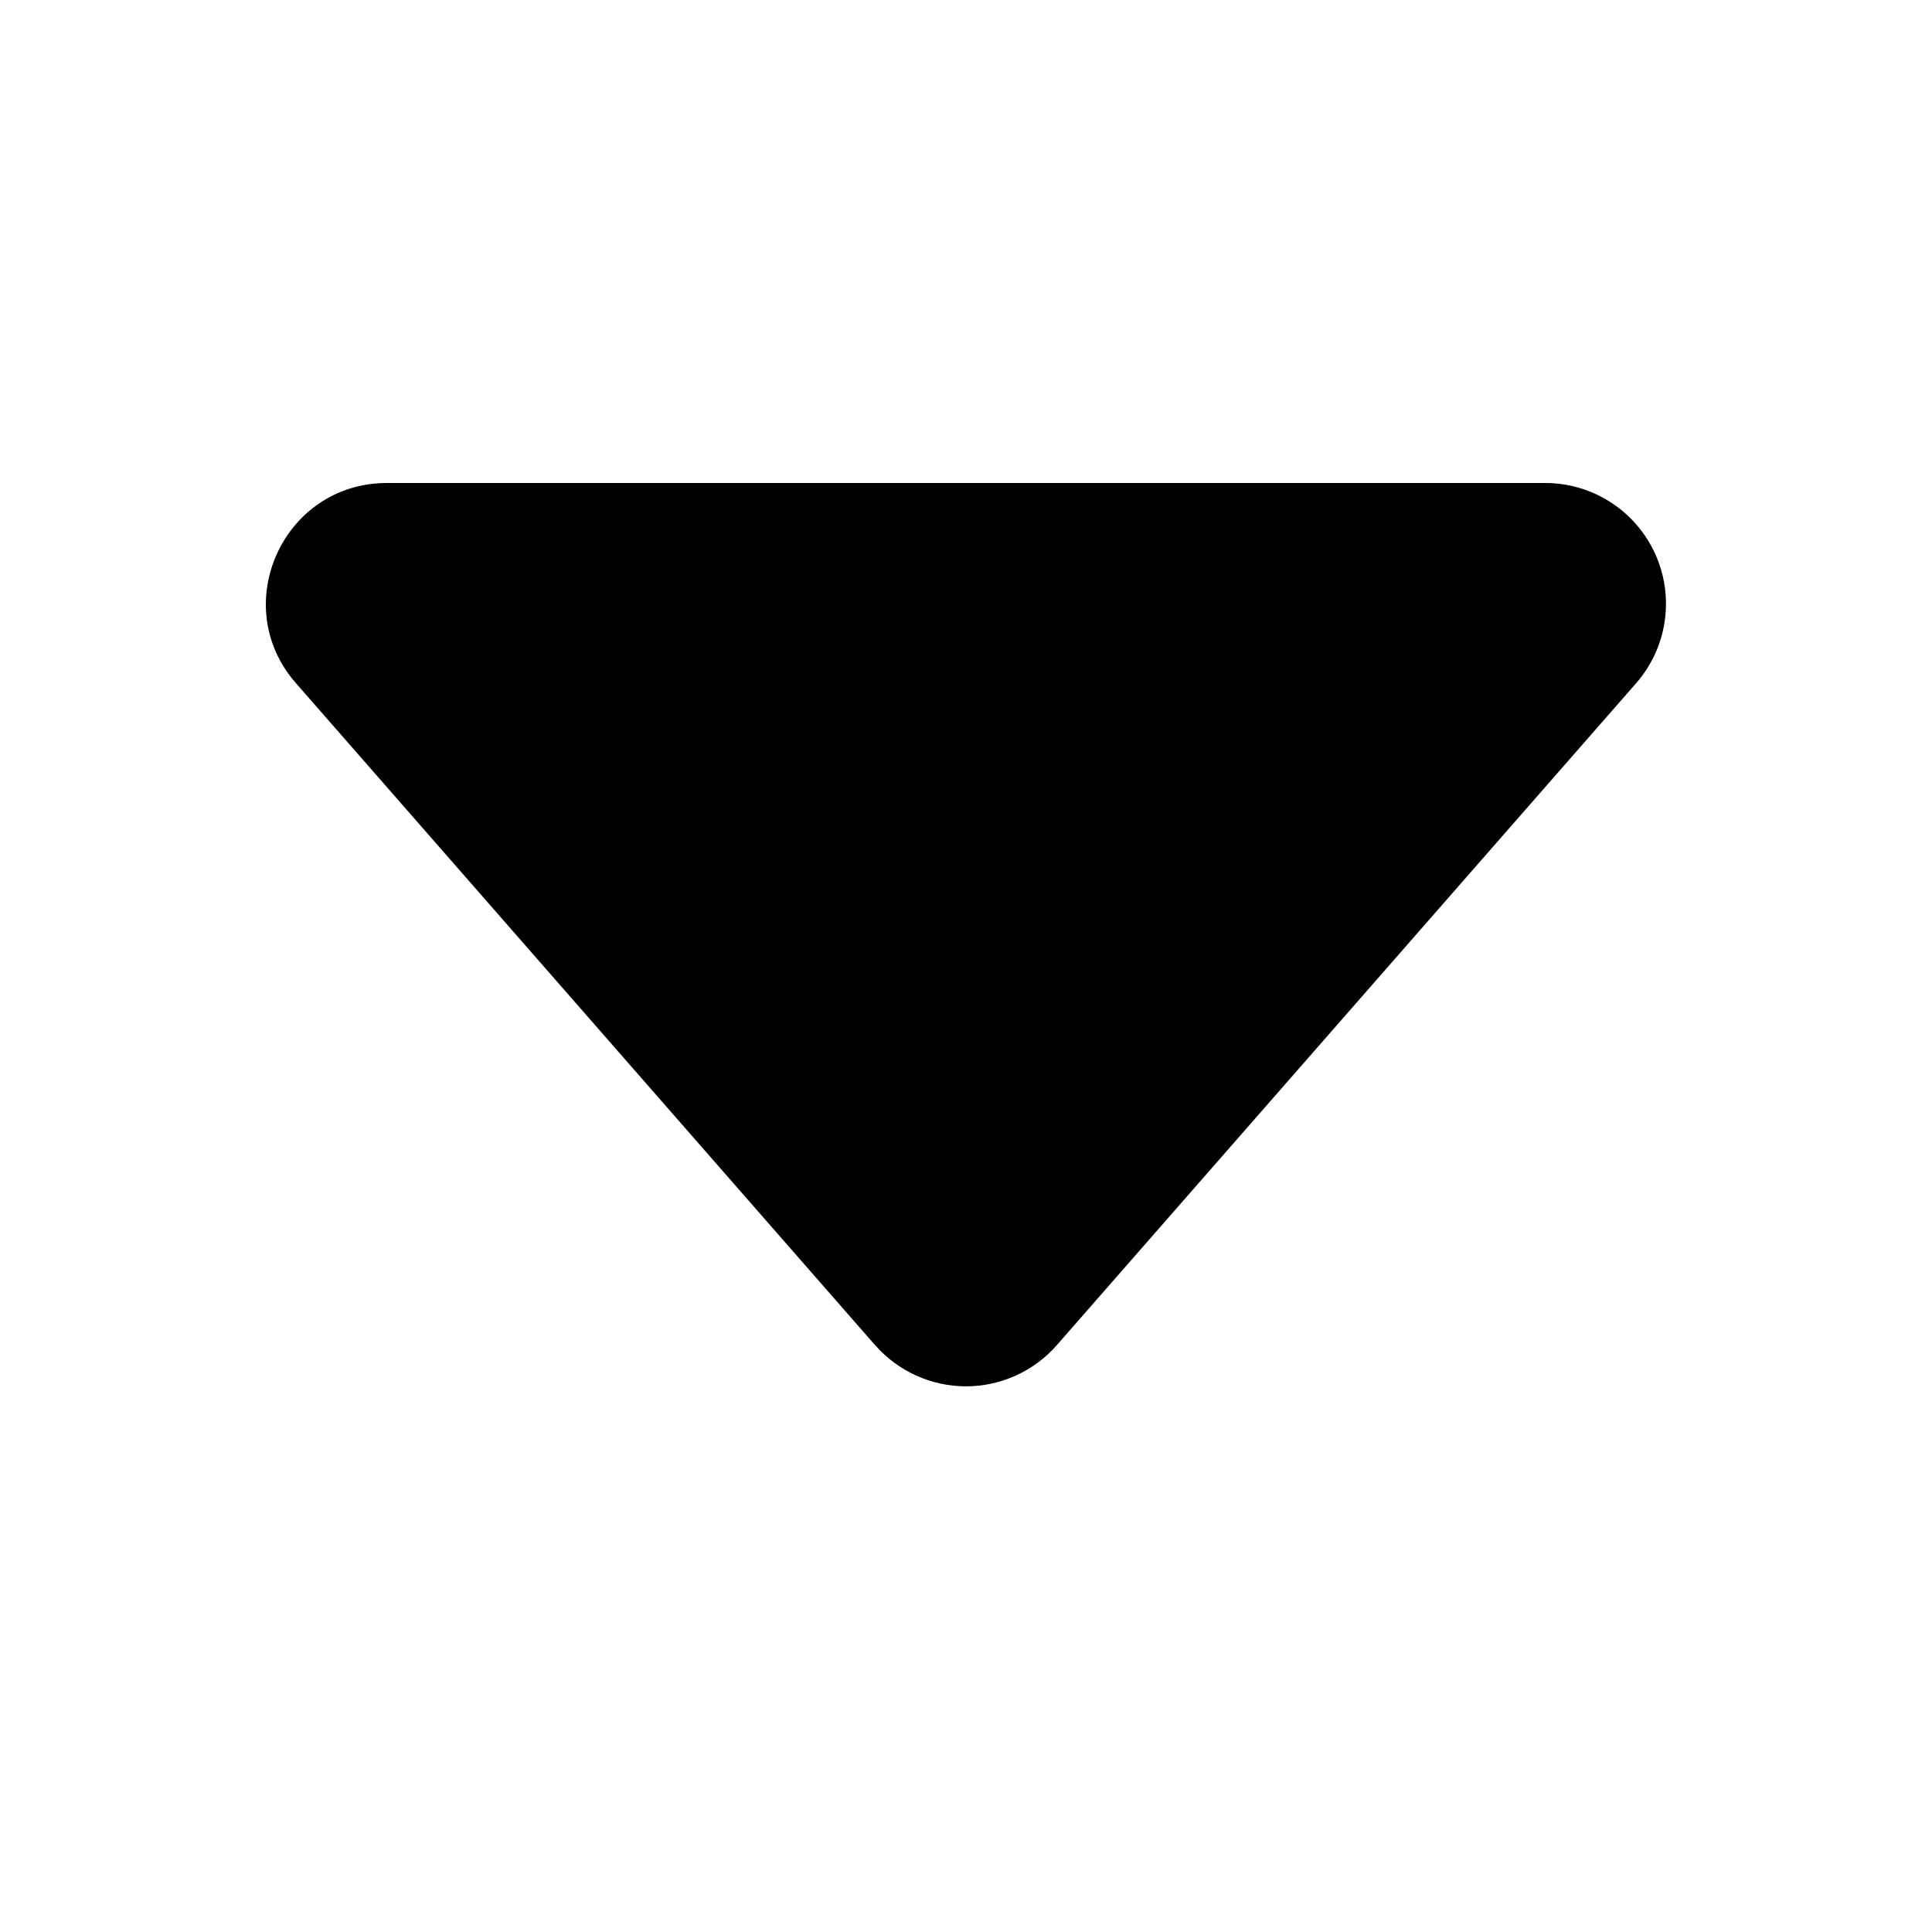
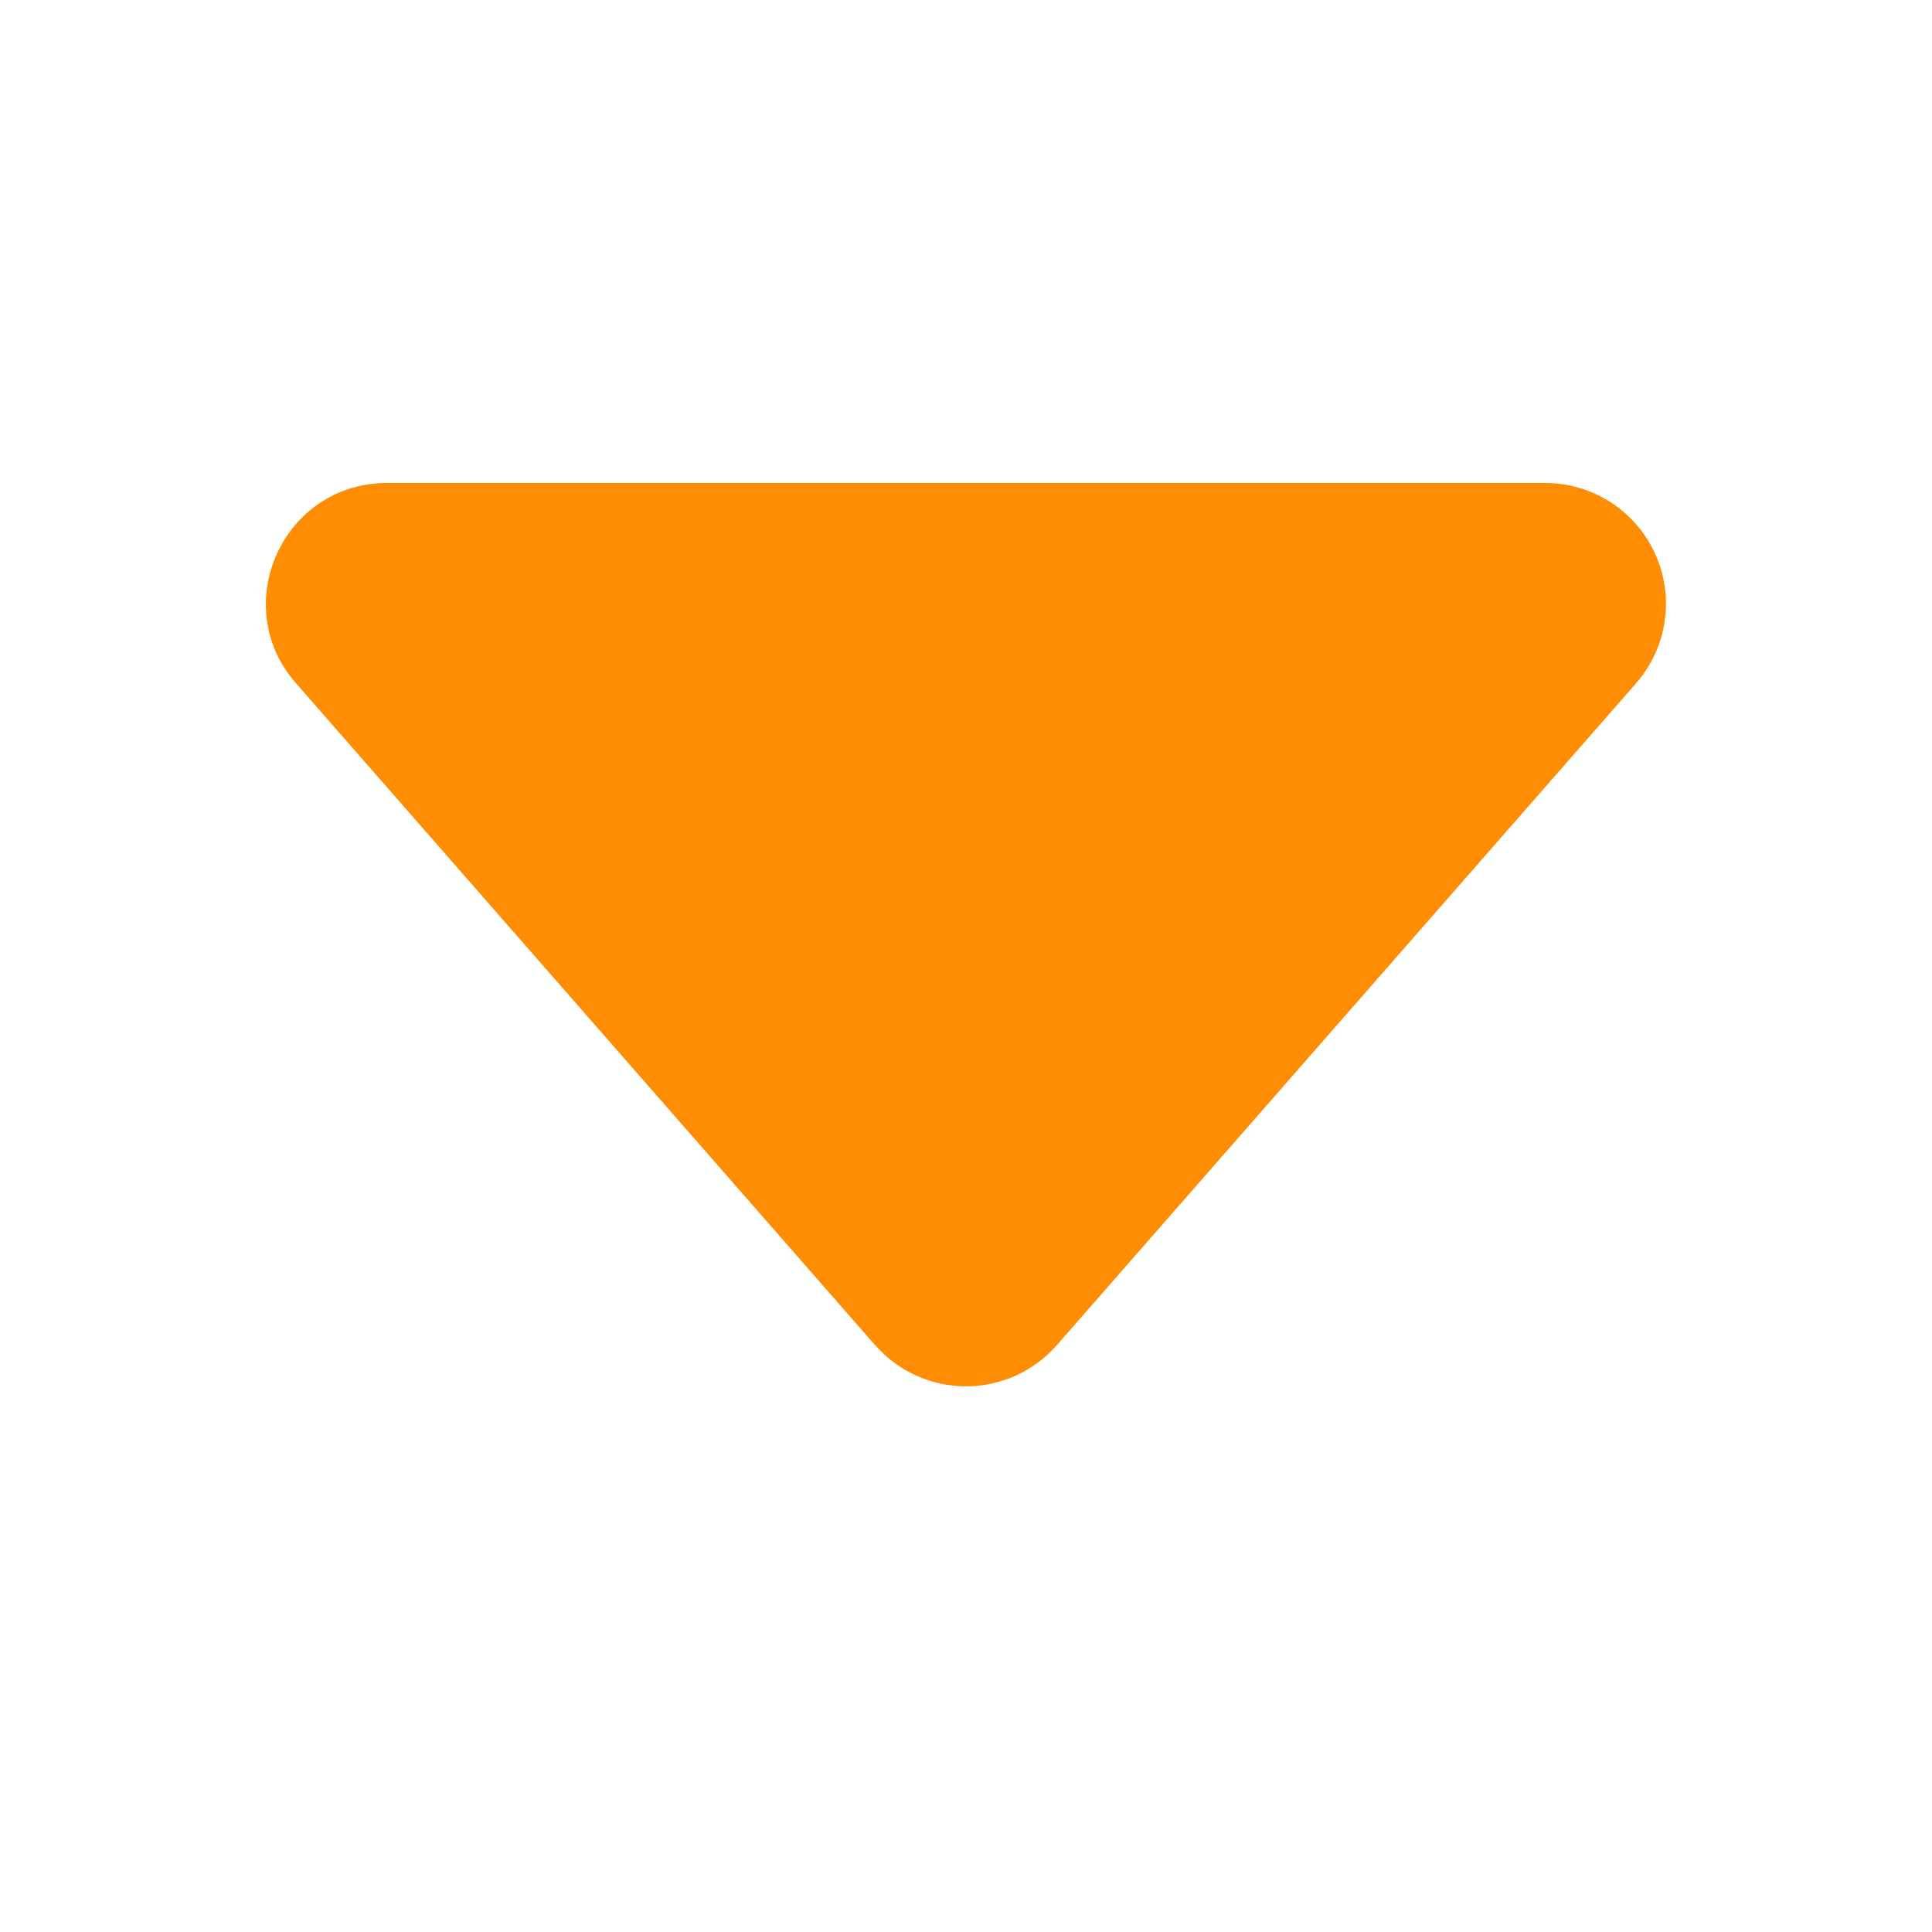
- <svg xmlns="http://www.w3.org/2000/svg" width="16" height="16" fill="currentColor" class="bi bi-caret-down-fill" viewBox="0 0 16 16">
+ <svg xmlns="http://www.w3.org/2000/svg" width="16" height="16" fill="rgb(255, 141, 3)" class="bi bi-caret-down-fill" viewBox="0 0 16 16">
  <path d="M7.247 11.14 2.451 5.658C1.885 5.013 2.345 4 3.204 4h9.592a1 1 0 0 1 .753 1.659l-4.796 5.48a1 1 0 0 1-1.506 0z" />
</svg>
